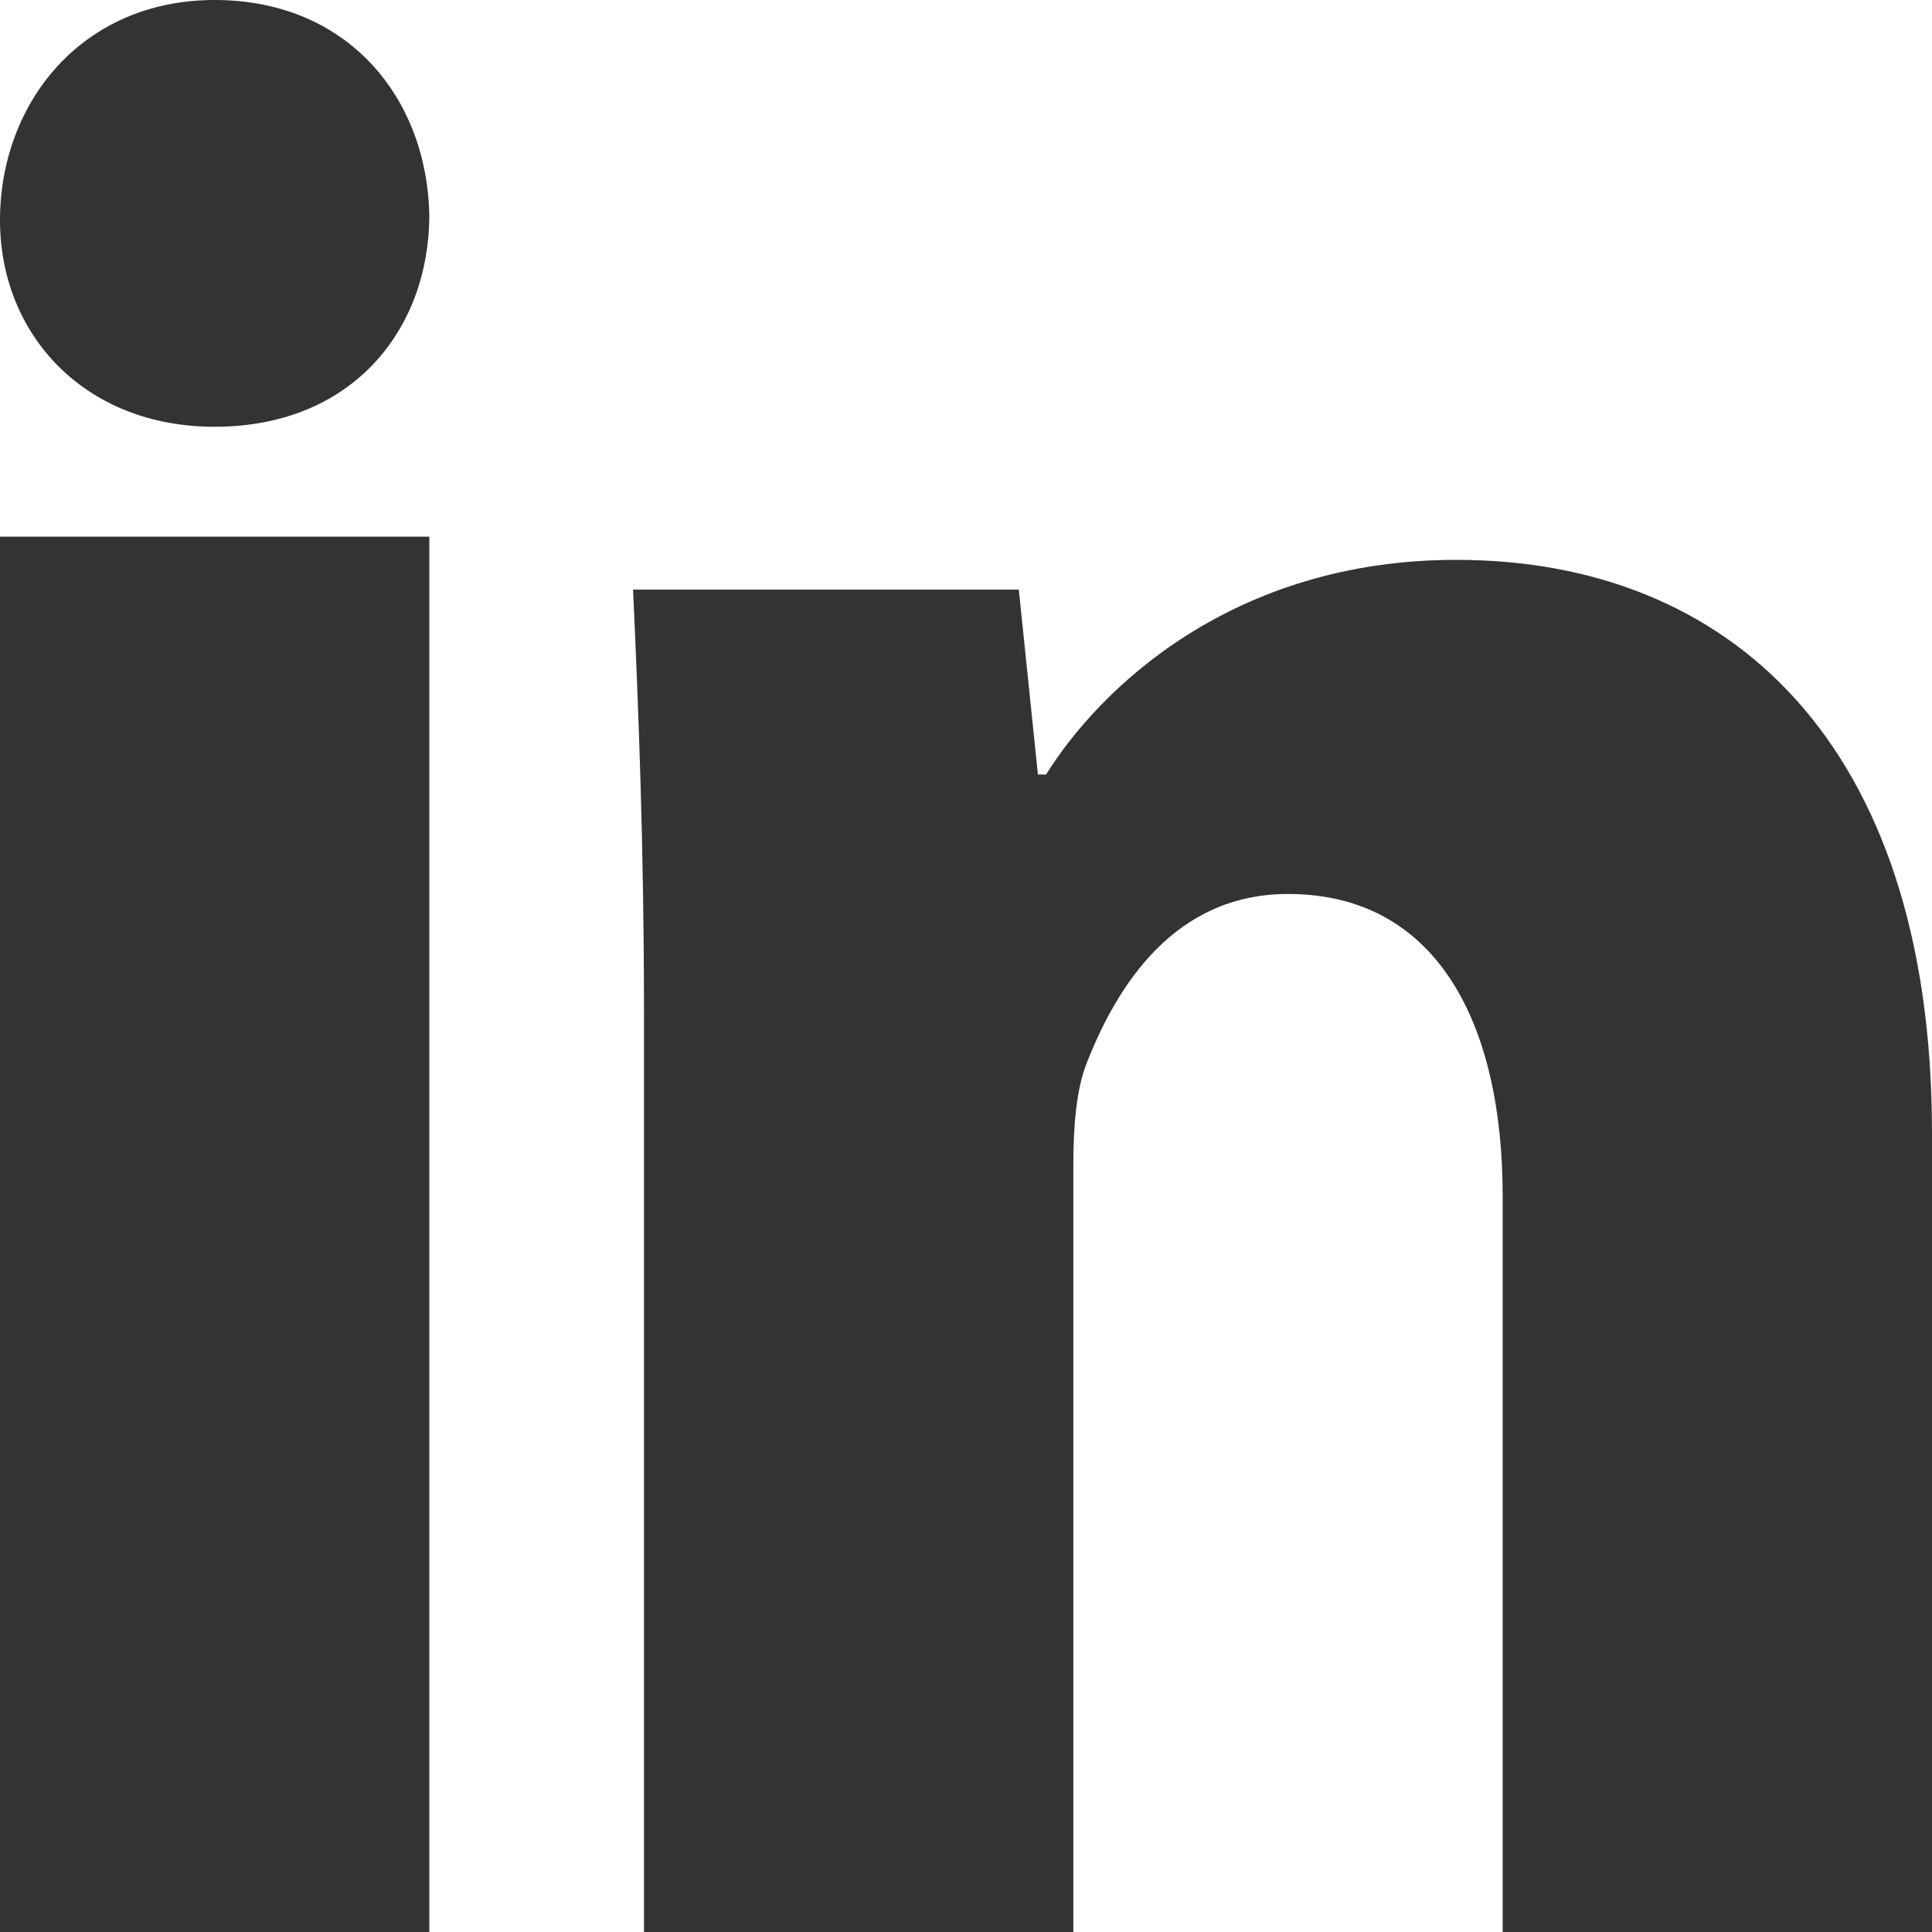
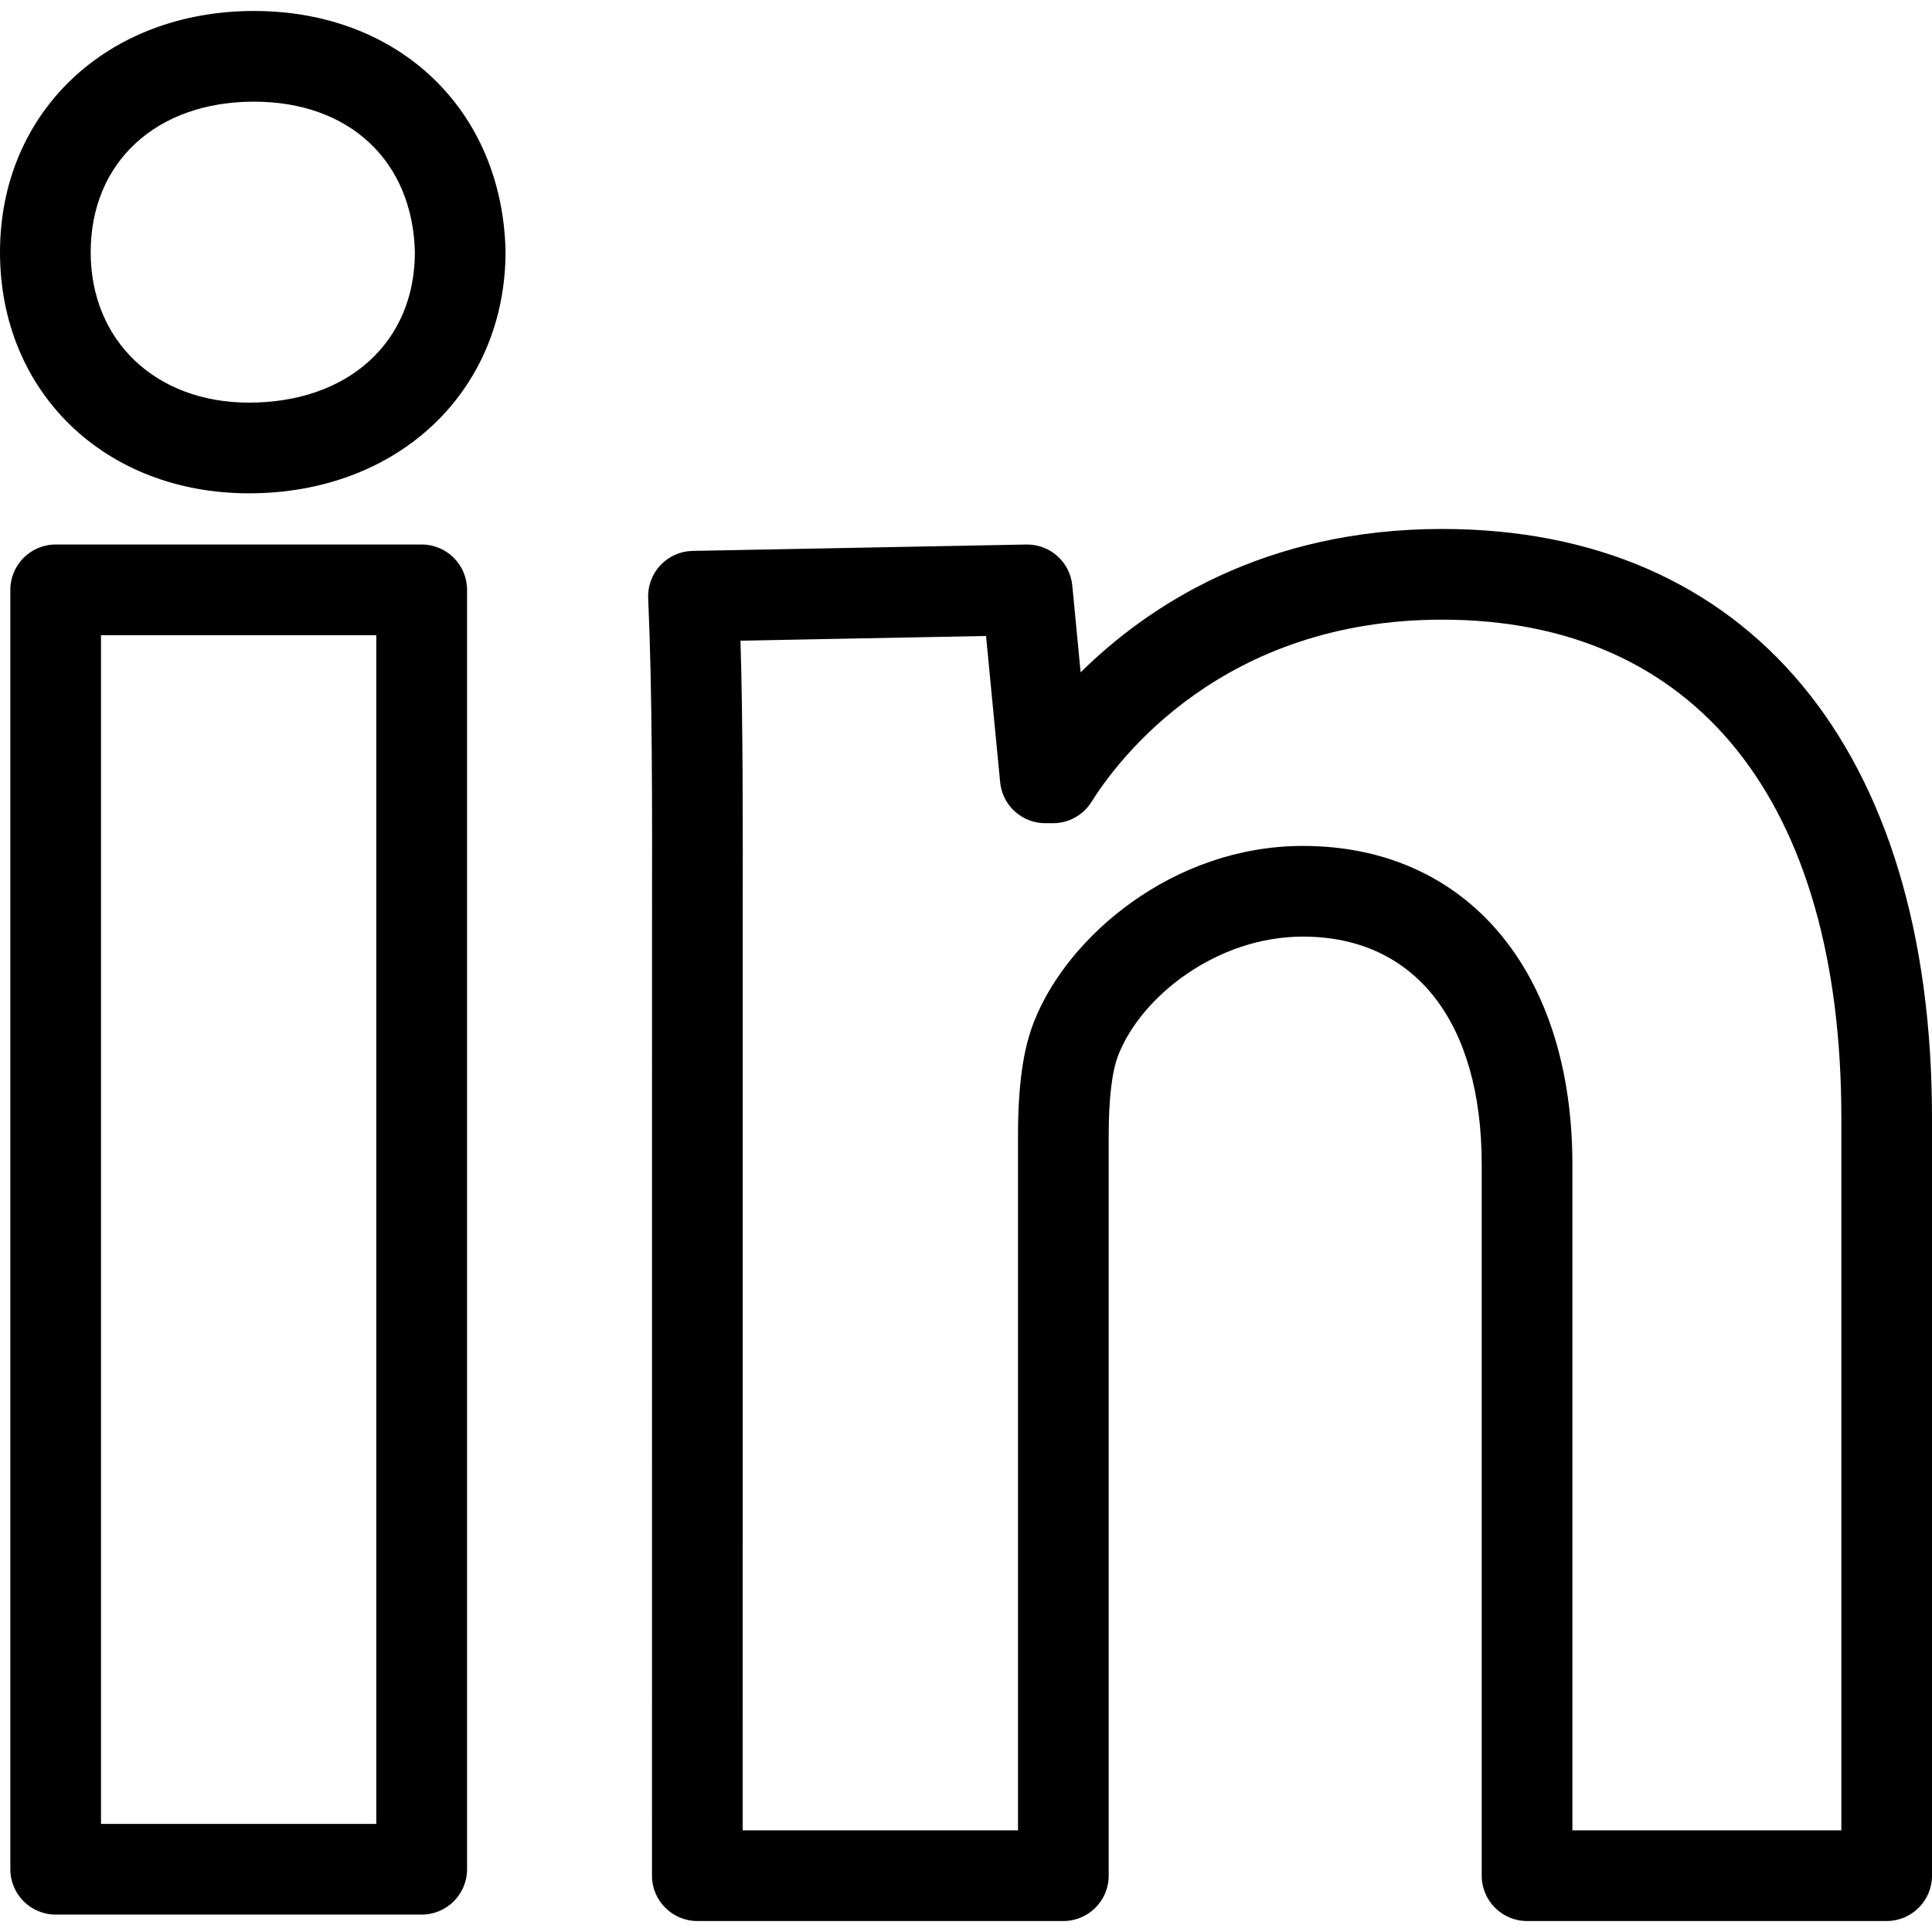
- <svg xmlns="http://www.w3.org/2000/svg" width="100%" height="100%" viewBox="0 0 18 18" version="1.1" xml:space="preserve" style="fill-rule:evenodd;clip-rule:evenodd;stroke-linejoin:round;stroke-miterlimit:1.414;">
-   <path id="linkedin" d="M4,18l-4,0l0,-13l4,0l0,13Zm6,0l-4,0l0,-8.556c0,-1.545 -0.051,-2.836 -0.102,-3.951l3.594,0l0.178,1.723l0.076,0c0.506,-0.811 1.746,-2 3.822,-2c2.532,0 4.432,1.695 4.432,5.342l0,7.442l-4,0l0,-6.861c0,-1.594 -0.607,-2.81 -2,-2.81c-1.062,0 -1.594,0.86 -1.873,1.569c-0.102,0.254 -0.127,0.608 -0.127,0.963l0,7.139Zm-6,-16c0,1.062 -0.71,1.976 -2.001,1.976c-1.215,0 -1.999,-0.862 -1.999,-1.924c0,-1.09 0.76,-2.052 2,-2.052c1.24,0 1.976,0.91 2,2Z" style="fill:#333;" />
+ <svg xmlns="http://www.w3.org/2000/svg" version="1.1" id="Capa_1" x="0px" y="0px" width="612px" height="612px" viewBox="0 0 612 612" style="enable-background:new 0 0 612 612;" xml:space="preserve">
+   <g>
+     <g id="linkedin">
+       <g>
+         <path d="M133.572,172.485H17.639c-7.929,0-14.364,6.435-14.364,14.364v405.271c0,7.928,6.435,14.363,14.364,14.363h115.948     c7.929,0,14.364-6.436,14.364-14.363V186.85C147.937,178.906,141.516,172.485,133.572,172.485z M119.208,577.756H31.989V201.214     h87.219V577.756z M456.824,167.559c-56.294,0-93.123,24.29-114.512,45.419l-2.643-27.507     c-0.719-7.383-6.924-12.985-14.293-12.985h-0.287l-105.691,2.025c-3.878,0.072-7.556,1.709-10.199,4.539     c-2.657,2.83-4.051,6.607-3.878,10.472c1.322,29.59,1.279,64.179,1.221,104.226l-0.015,300.413     c0,7.93,6.436,14.363,14.364,14.363H336.84c7.929,0,14.364-6.434,14.364-14.363V359.881c0-11.965,1.034-20.613,3.088-25.77     c7.226-18.4,31.07-37.419,58.448-37.419c35.465,0,56.623,26.976,56.623,72.181V594.16c0,7.93,6.436,14.363,14.364,14.363h113.908     c7.929,0,14.364-6.434,14.364-14.363V354.164C612,237.311,553.983,167.559,456.824,167.559z M583.271,579.797h-85.18V368.873     c0-61.307-33.512-100.909-85.352-100.909c-41.139,0-74.593,28.671-85.15,55.575c-3.491,8.719-5.114,20.283-5.114,36.342v219.916     h-87.219l0.015-286.006c0.043-34.015,0.086-64.122-0.704-90.839l77.782-1.494l4.468,46.325     c0.718,7.369,6.909,12.985,14.307,12.985h2.441c4.956,0,9.553-2.542,12.182-6.751c8.475-13.545,41.526-57.729,111.092-57.729     c80.368,0,126.448,57.542,126.448,157.877v225.633H583.271z M80.468,3.477C33.842,3.477,0,35.609,0,79.894     c0,44.256,33.167,76.374,78.859,76.374c47.1,0,81.287-32.118,81.287-76.719C159.098,34.762,126.333,3.477,80.468,3.477z      M78.859,127.54c-29.519,0-50.131-19.593-50.131-47.646c0-28.527,20.799-47.689,51.74-47.689     c30.265,0,50.274,18.846,50.95,47.689C131.418,108.393,110.288,127.54,78.859,127.54z" />
+       </g>
+     </g>
+   </g>
+   <g>
+ </g>
+   <g>
+ </g>
+   <g>
+ </g>
+   <g>
+ </g>
+   <g>
+ </g>
+   <g>
+ </g>
+   <g>
+ </g>
+   <g>
+ </g>
+   <g>
+ </g>
+   <g>
+ </g>
+   <g>
+ </g>
+   <g>
+ </g>
+   <g>
+ </g>
+   <g>
+ </g>
+   <g>
+ </g>
</svg>
